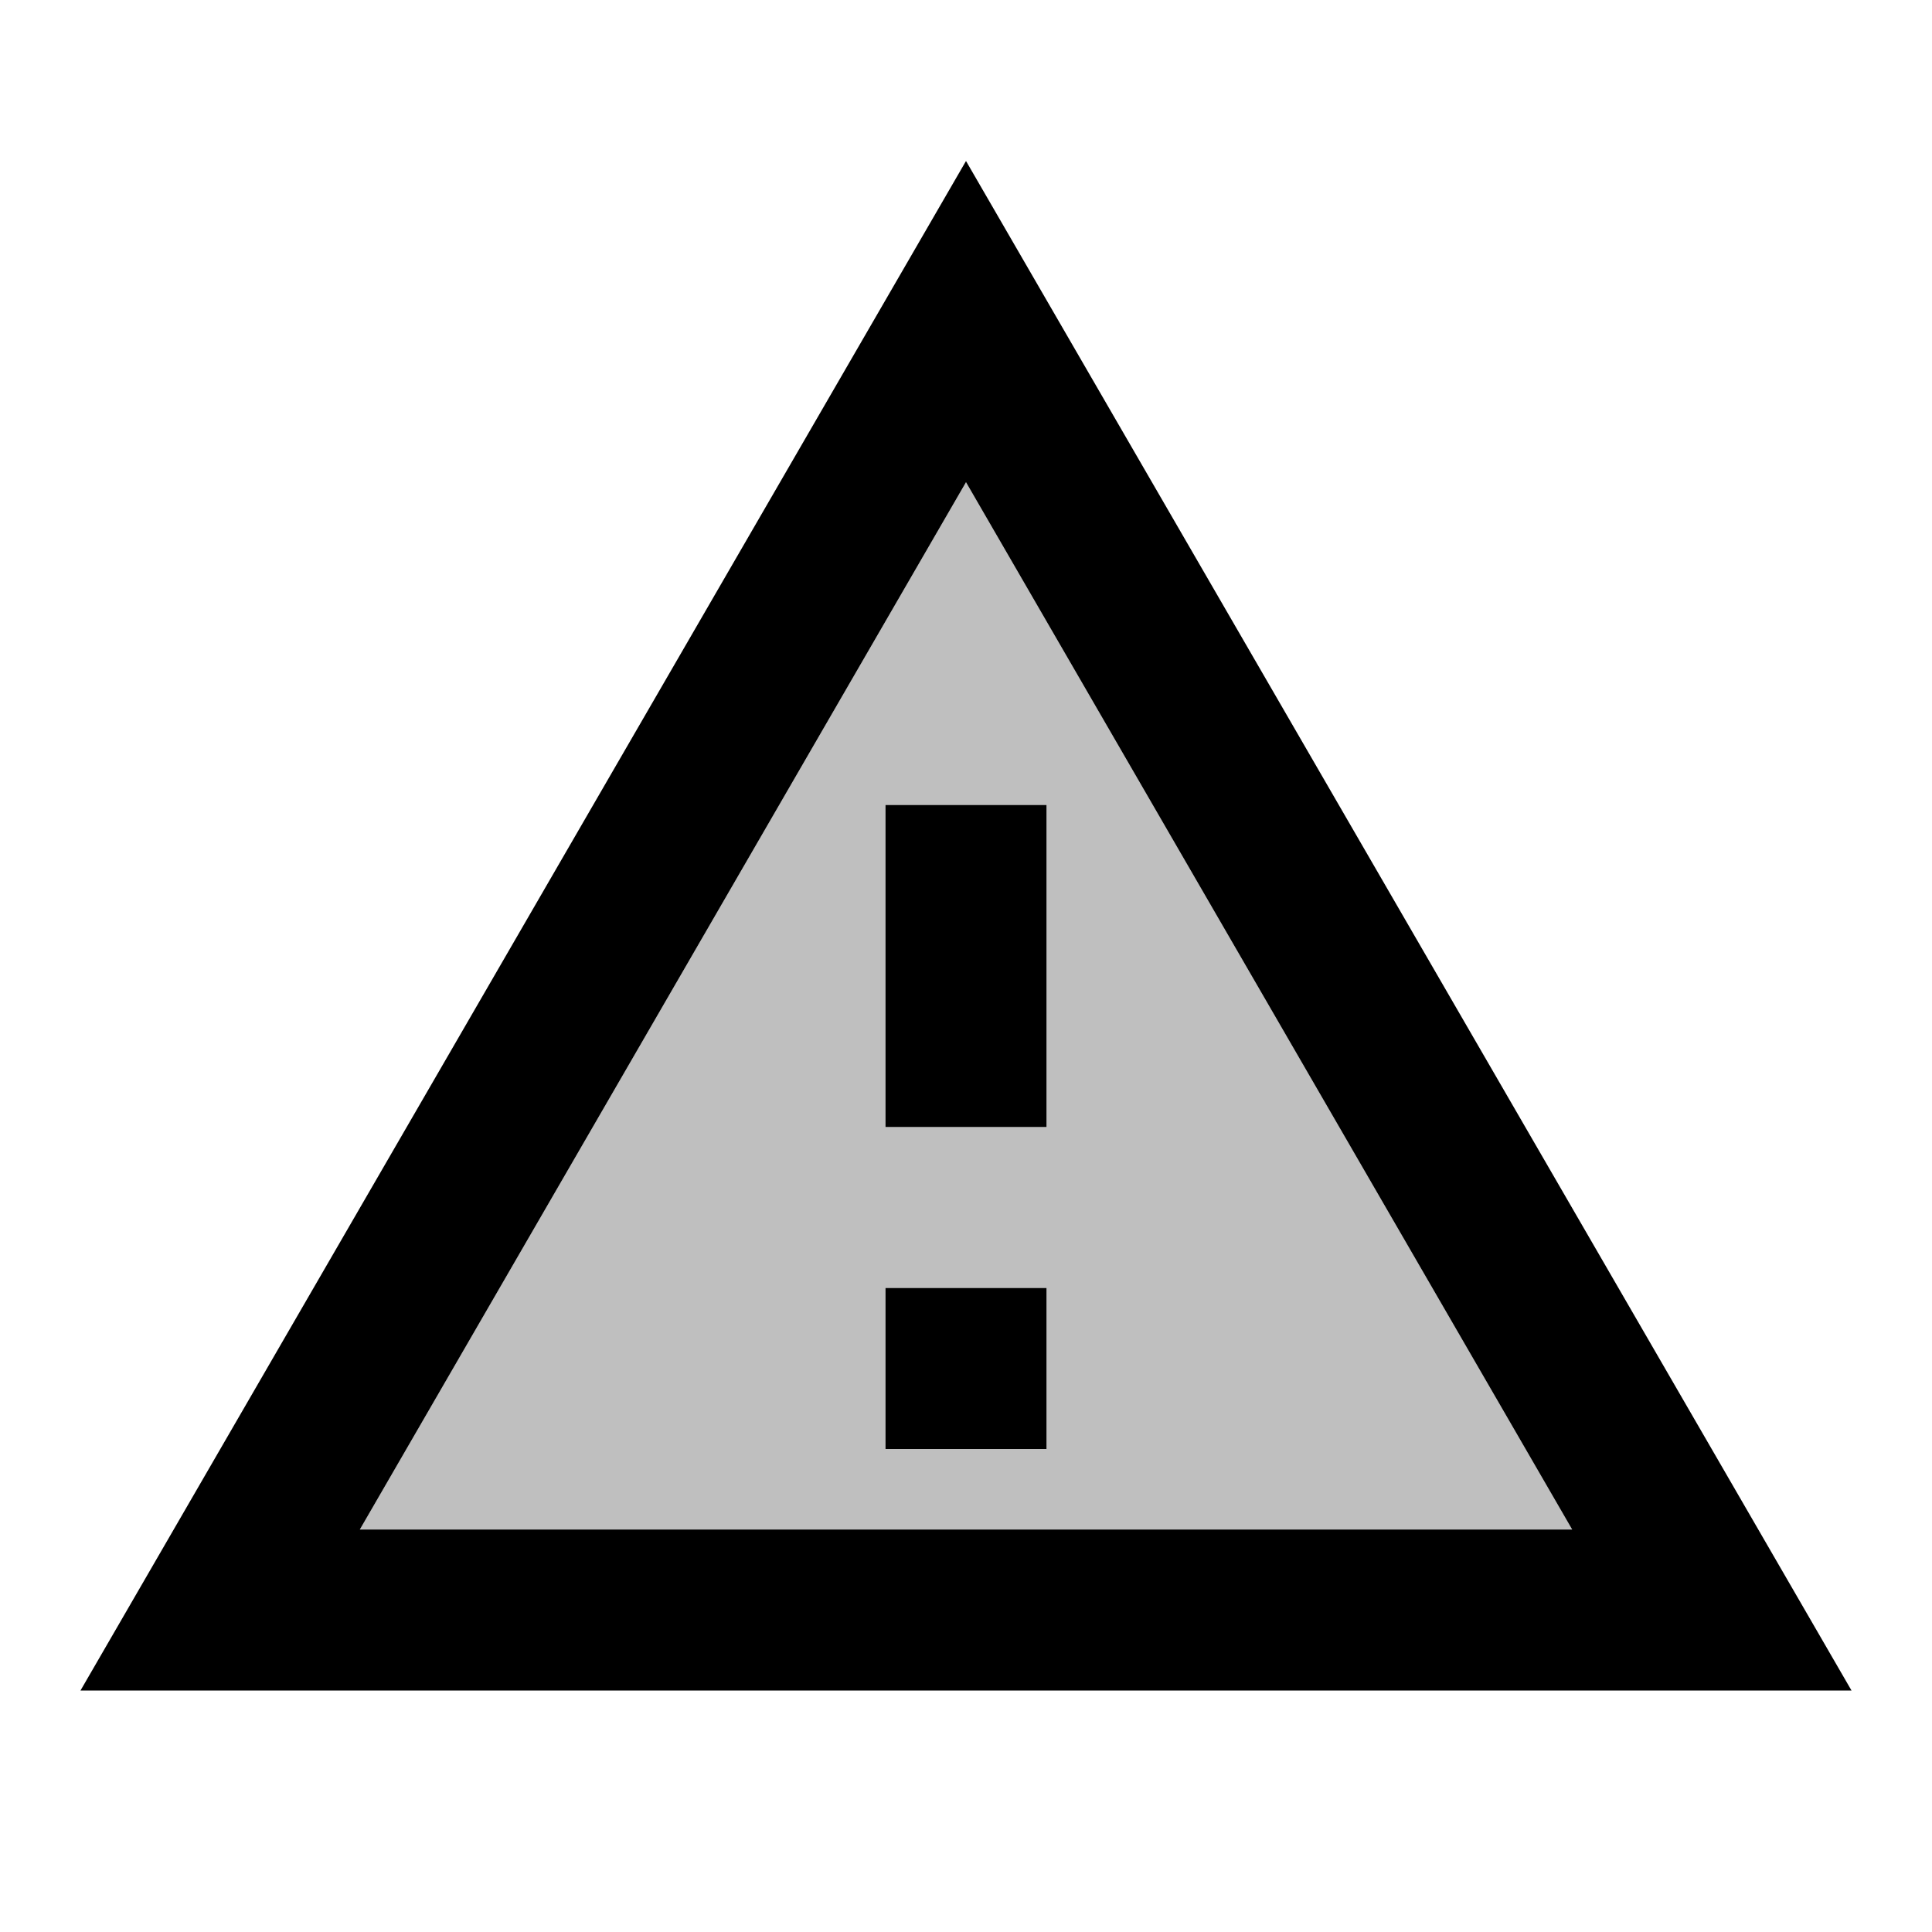
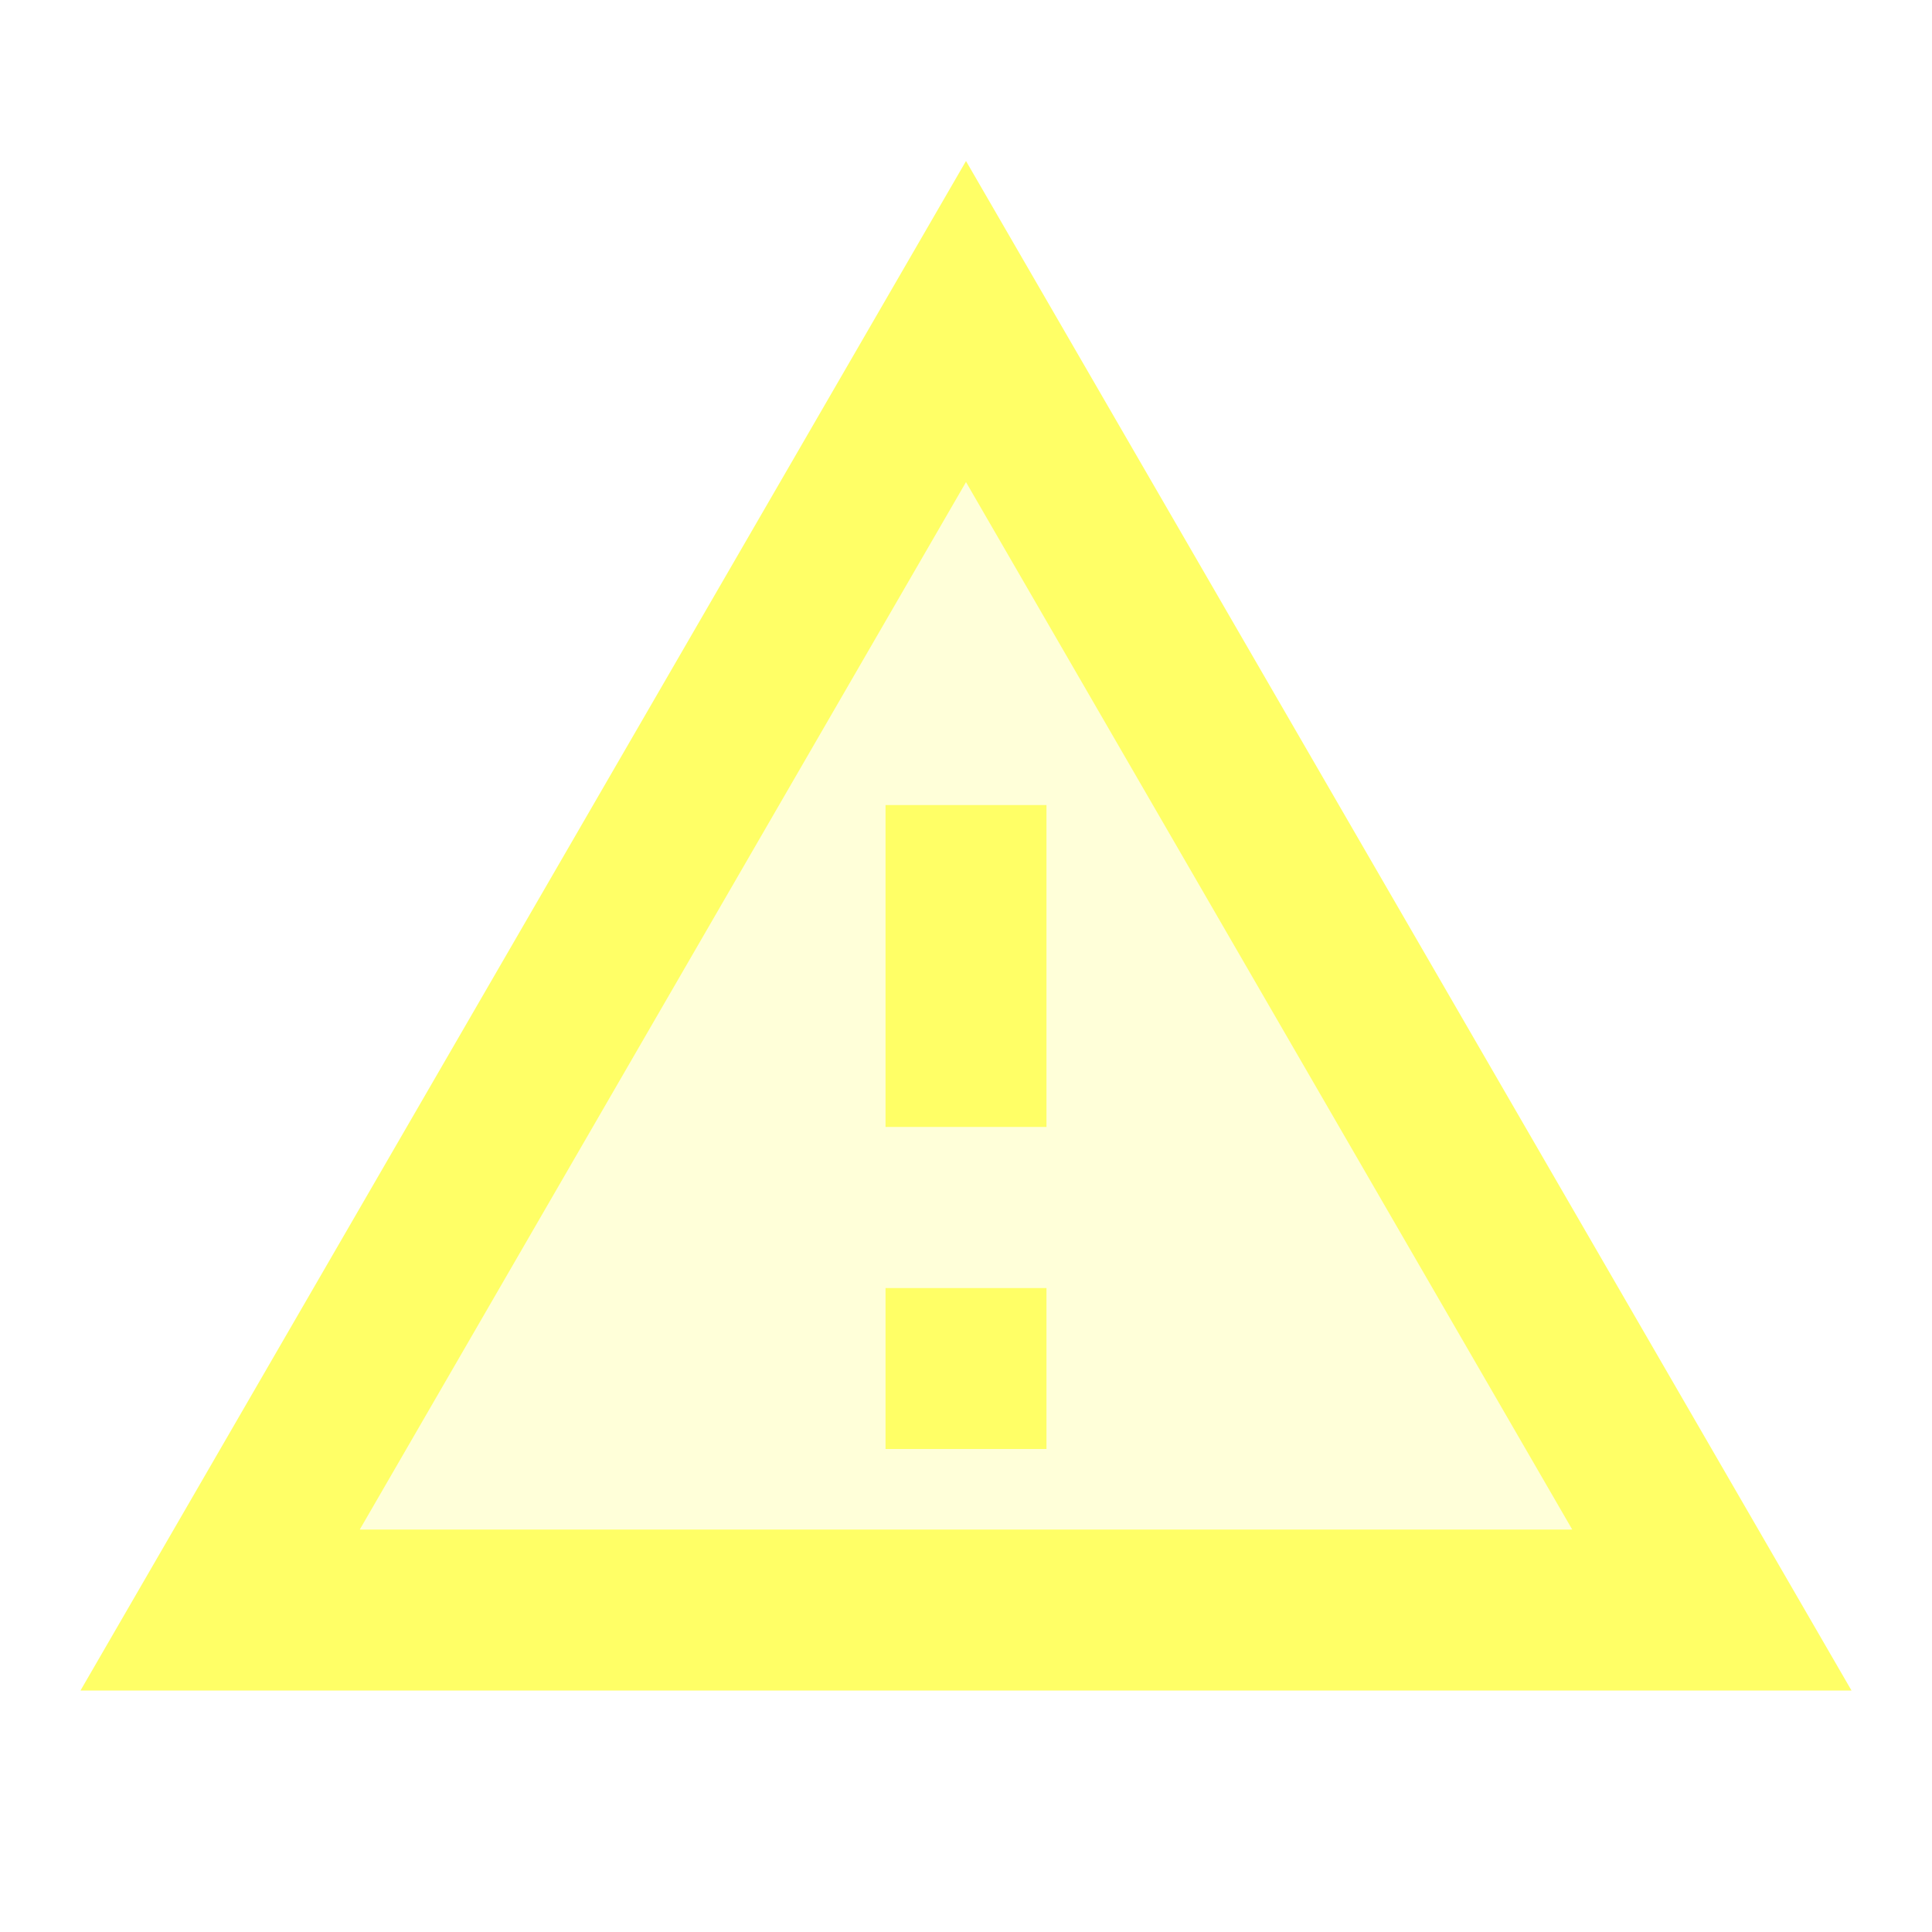
- <svg xmlns="http://www.w3.org/2000/svg" height="24px" viewBox="0 0 24 24" width="24px">
+ <svg xmlns="http://www.w3.org/2000/svg" height="24px" viewBox="0 0 24 24" width="24px" fill="#ffff66">
  <path d="M0 0h24v24H0V0z" fill="none" />
  <path d="M12 5.99L4.47 19h15.06L12 5.99zM13 18h-2v-2h2v2zm-2-4v-4h2v4h-2z" opacity=".25" />
  <path d="M12 2L1 21h22L12 2zm0 3.99L19.53 19H4.47L12 5.99zM11        16h2v2h-2zm0-6h2v4h-2z" />
</svg>
